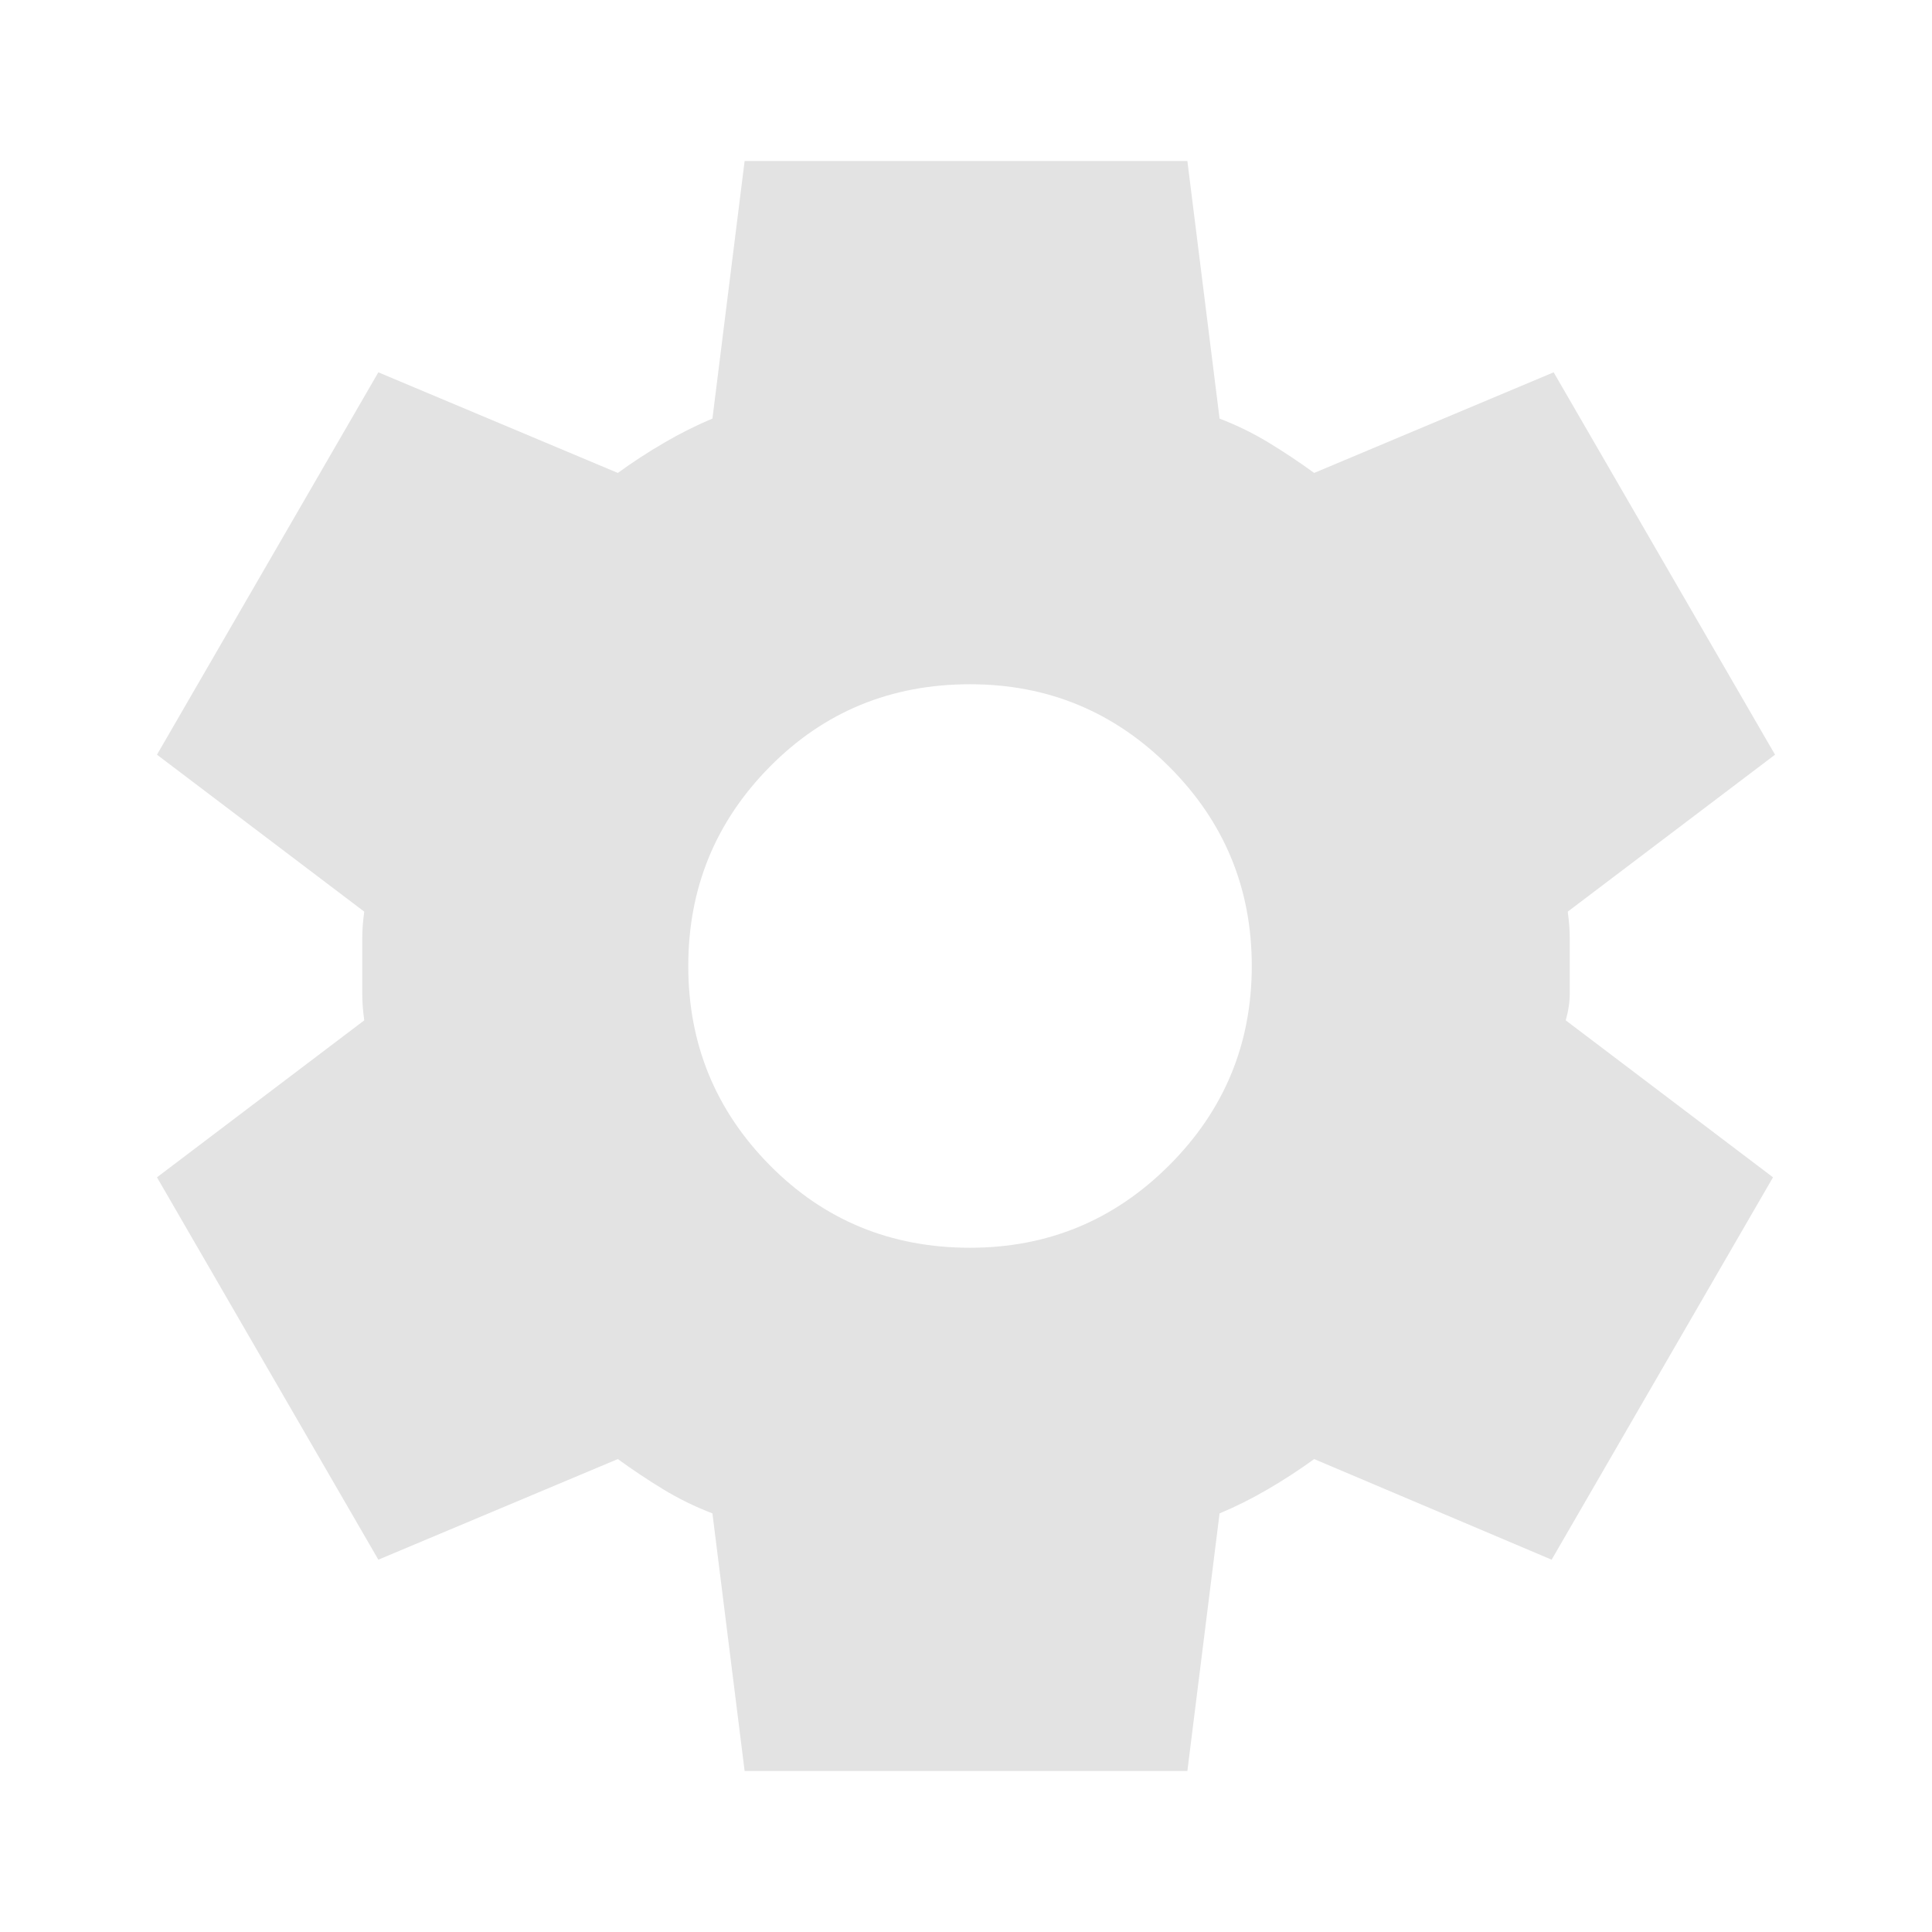
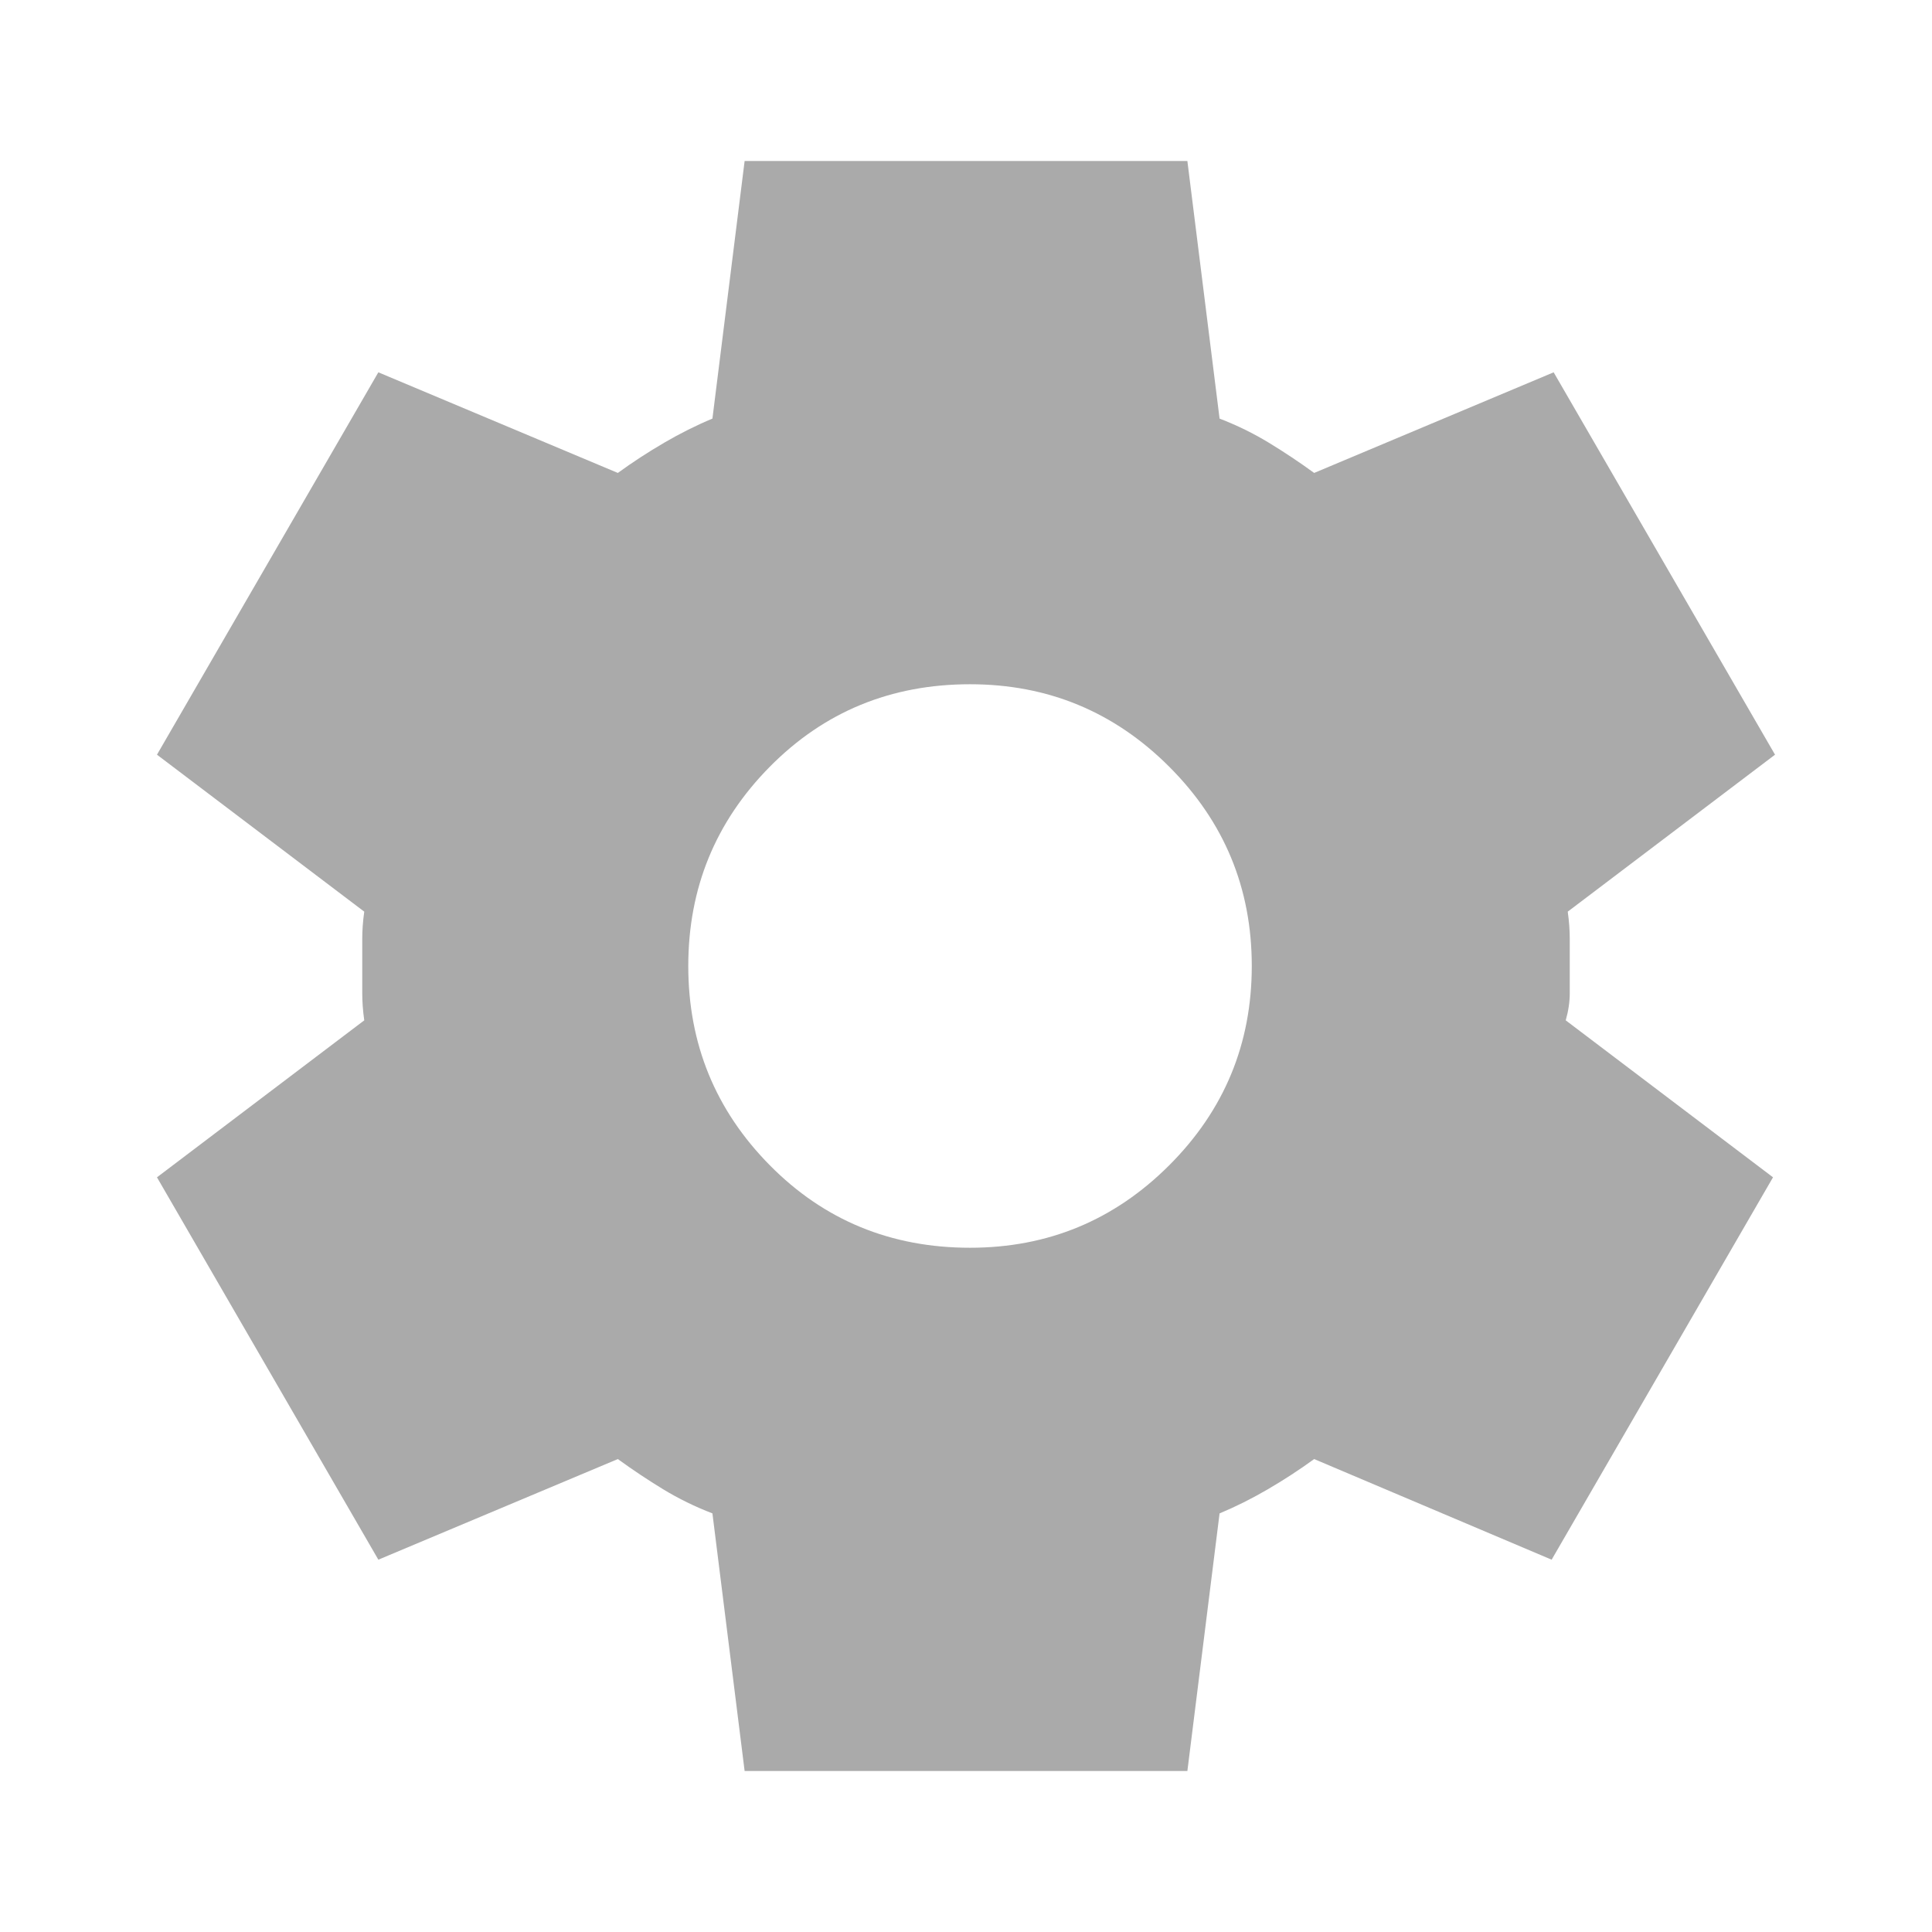
- <svg xmlns="http://www.w3.org/2000/svg" height="24px" viewBox="0 -960 960 960" width="24px" fill="#e3e3e3">
+ <svg xmlns="http://www.w3.org/2000/svg" height="24px" viewBox="0 -960 960 960" width="24px" fill="#aaaaaa">
  <path d="m370-80-16-128q-13-5-24.5-12T307-235l-119 50L78-375l103-78q-1-7-1-13.5v-27q0-6.5 1-13.5L78-585l110-190 119 50q11-8 23-15t24-12l16-128h220l16 128q13 5 24.5 12t22.5 15l119-50 110 190-103 78q1 7 1 13.5v27q0 6.5-2 13.5l103 78-110 190-118-50q-11 8-23 15t-24 12L590-80H370Zm112-260q58 0 99-41t41-99q0-58-41-99t-99-41q-59 0-99.5 41T342-480q0 58 40.5 99t99.5 41Z" />
</svg>
